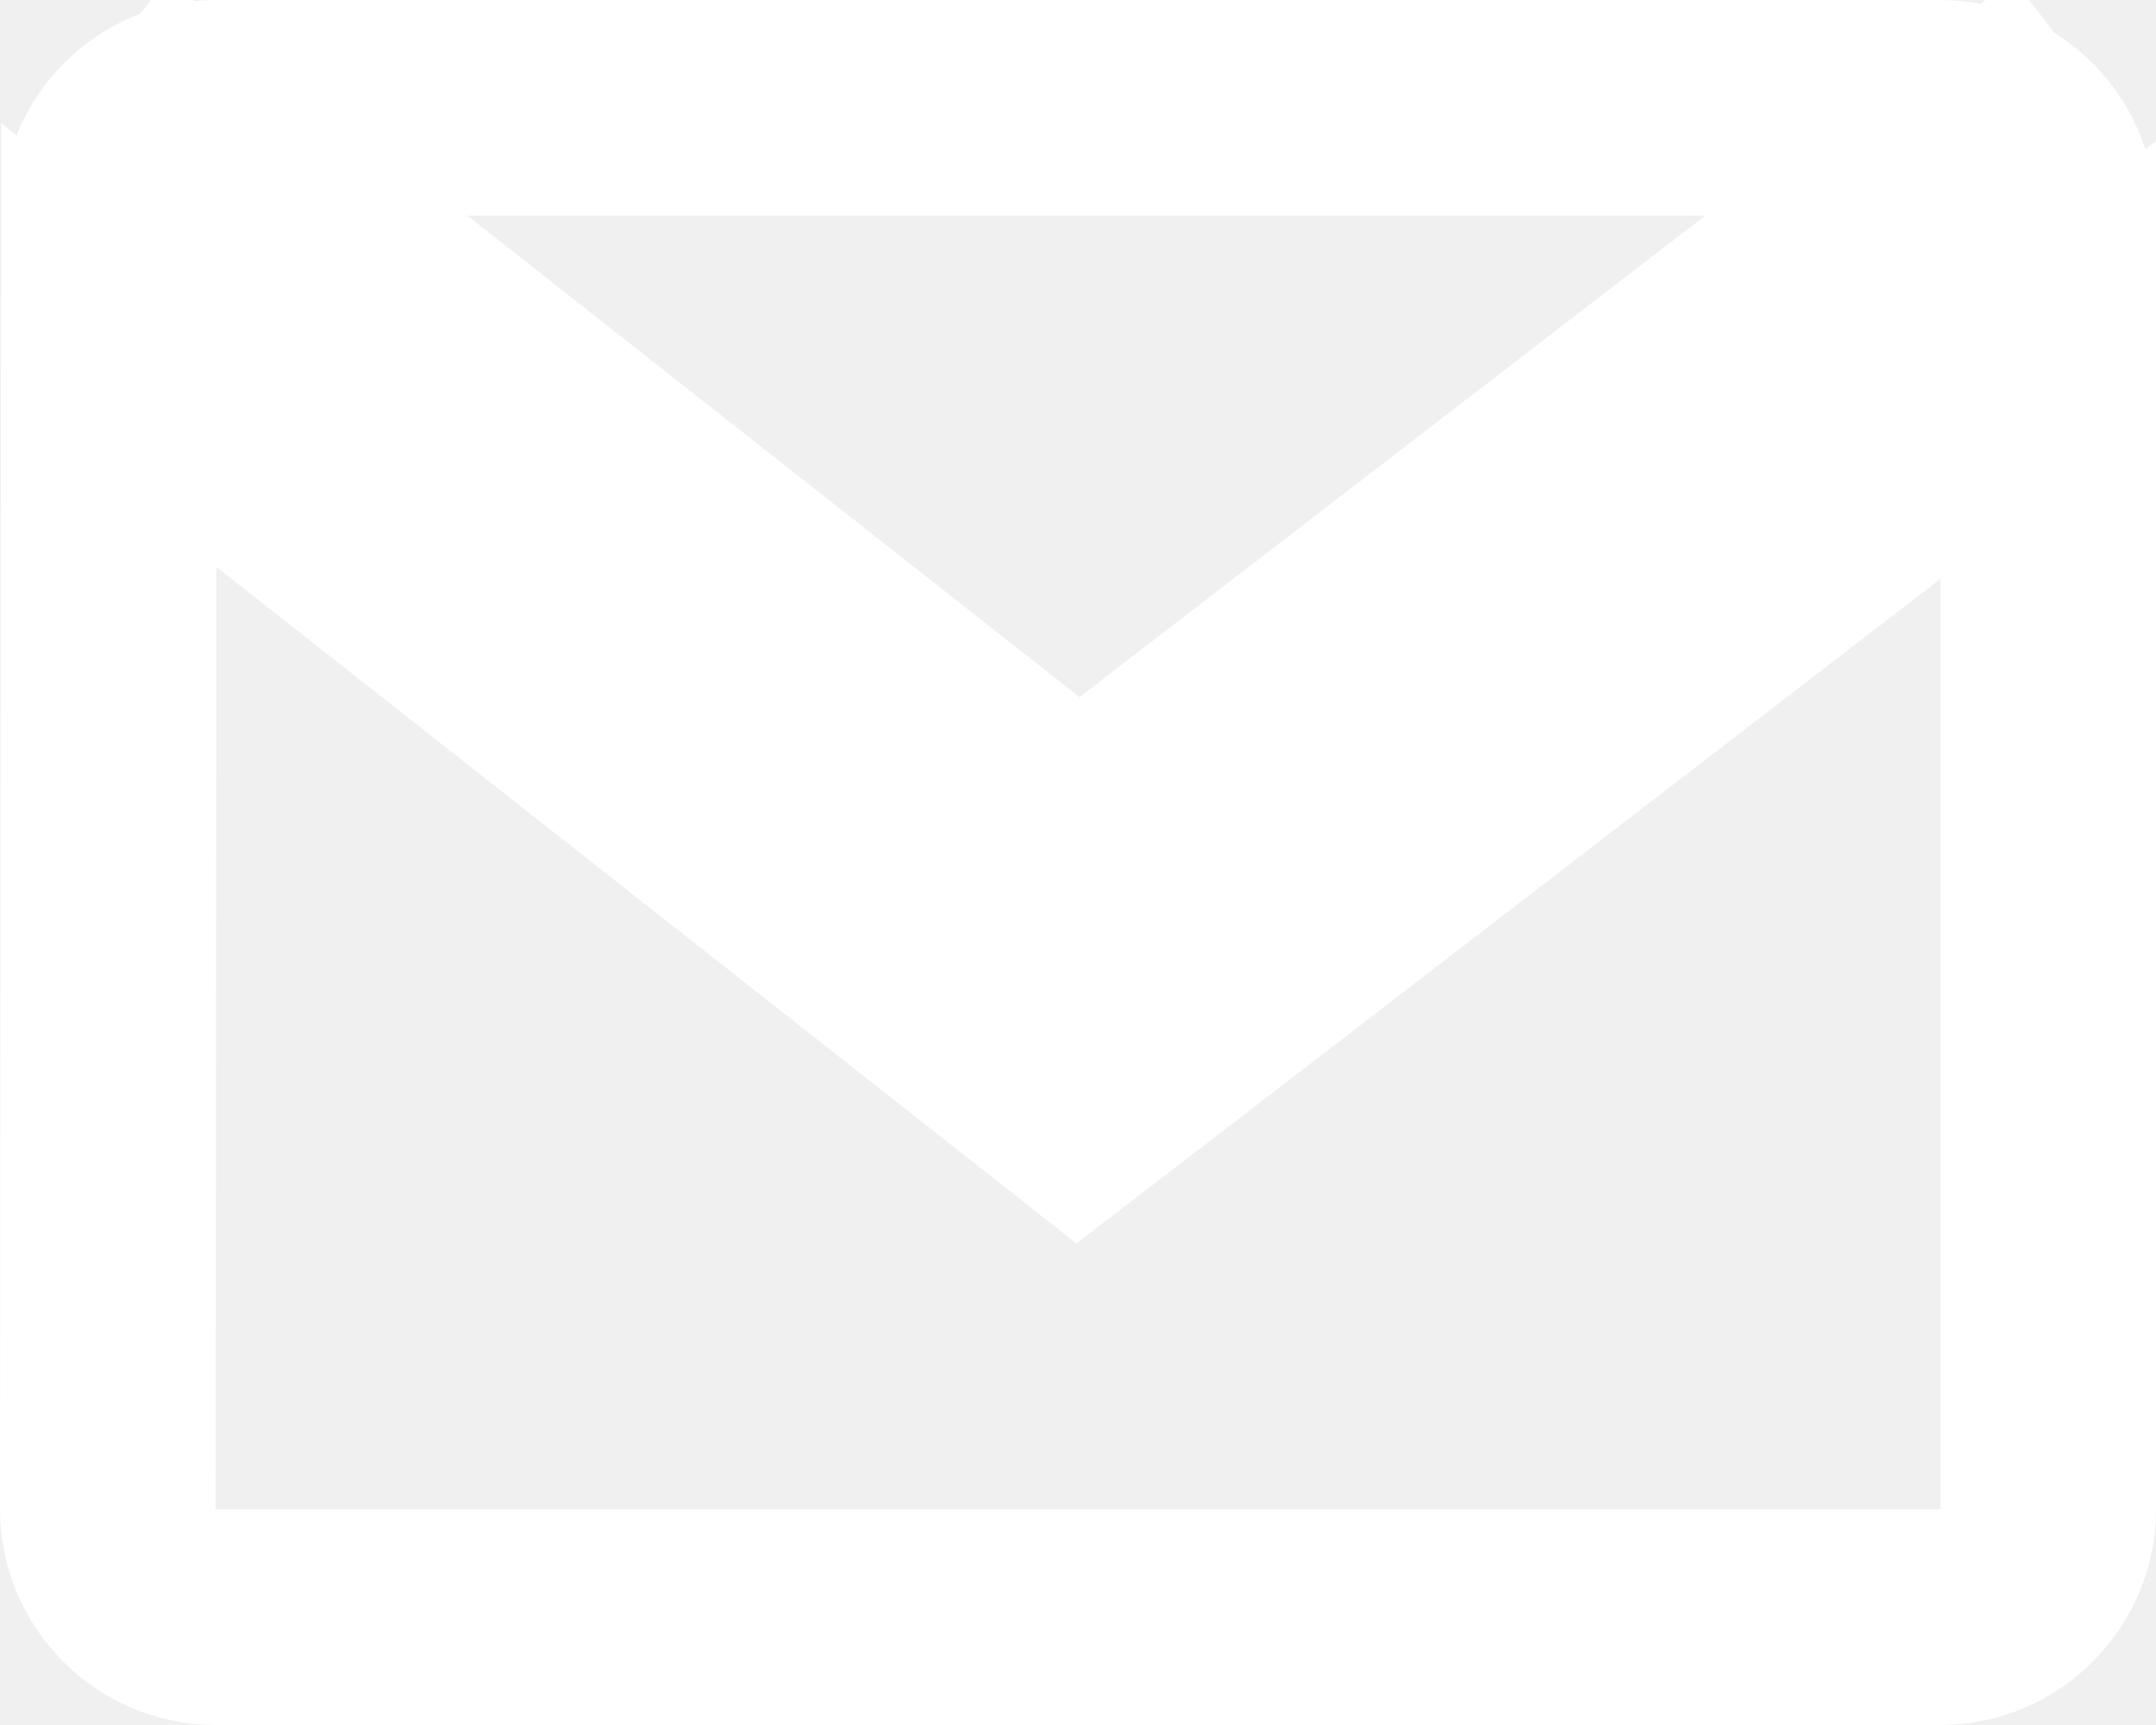
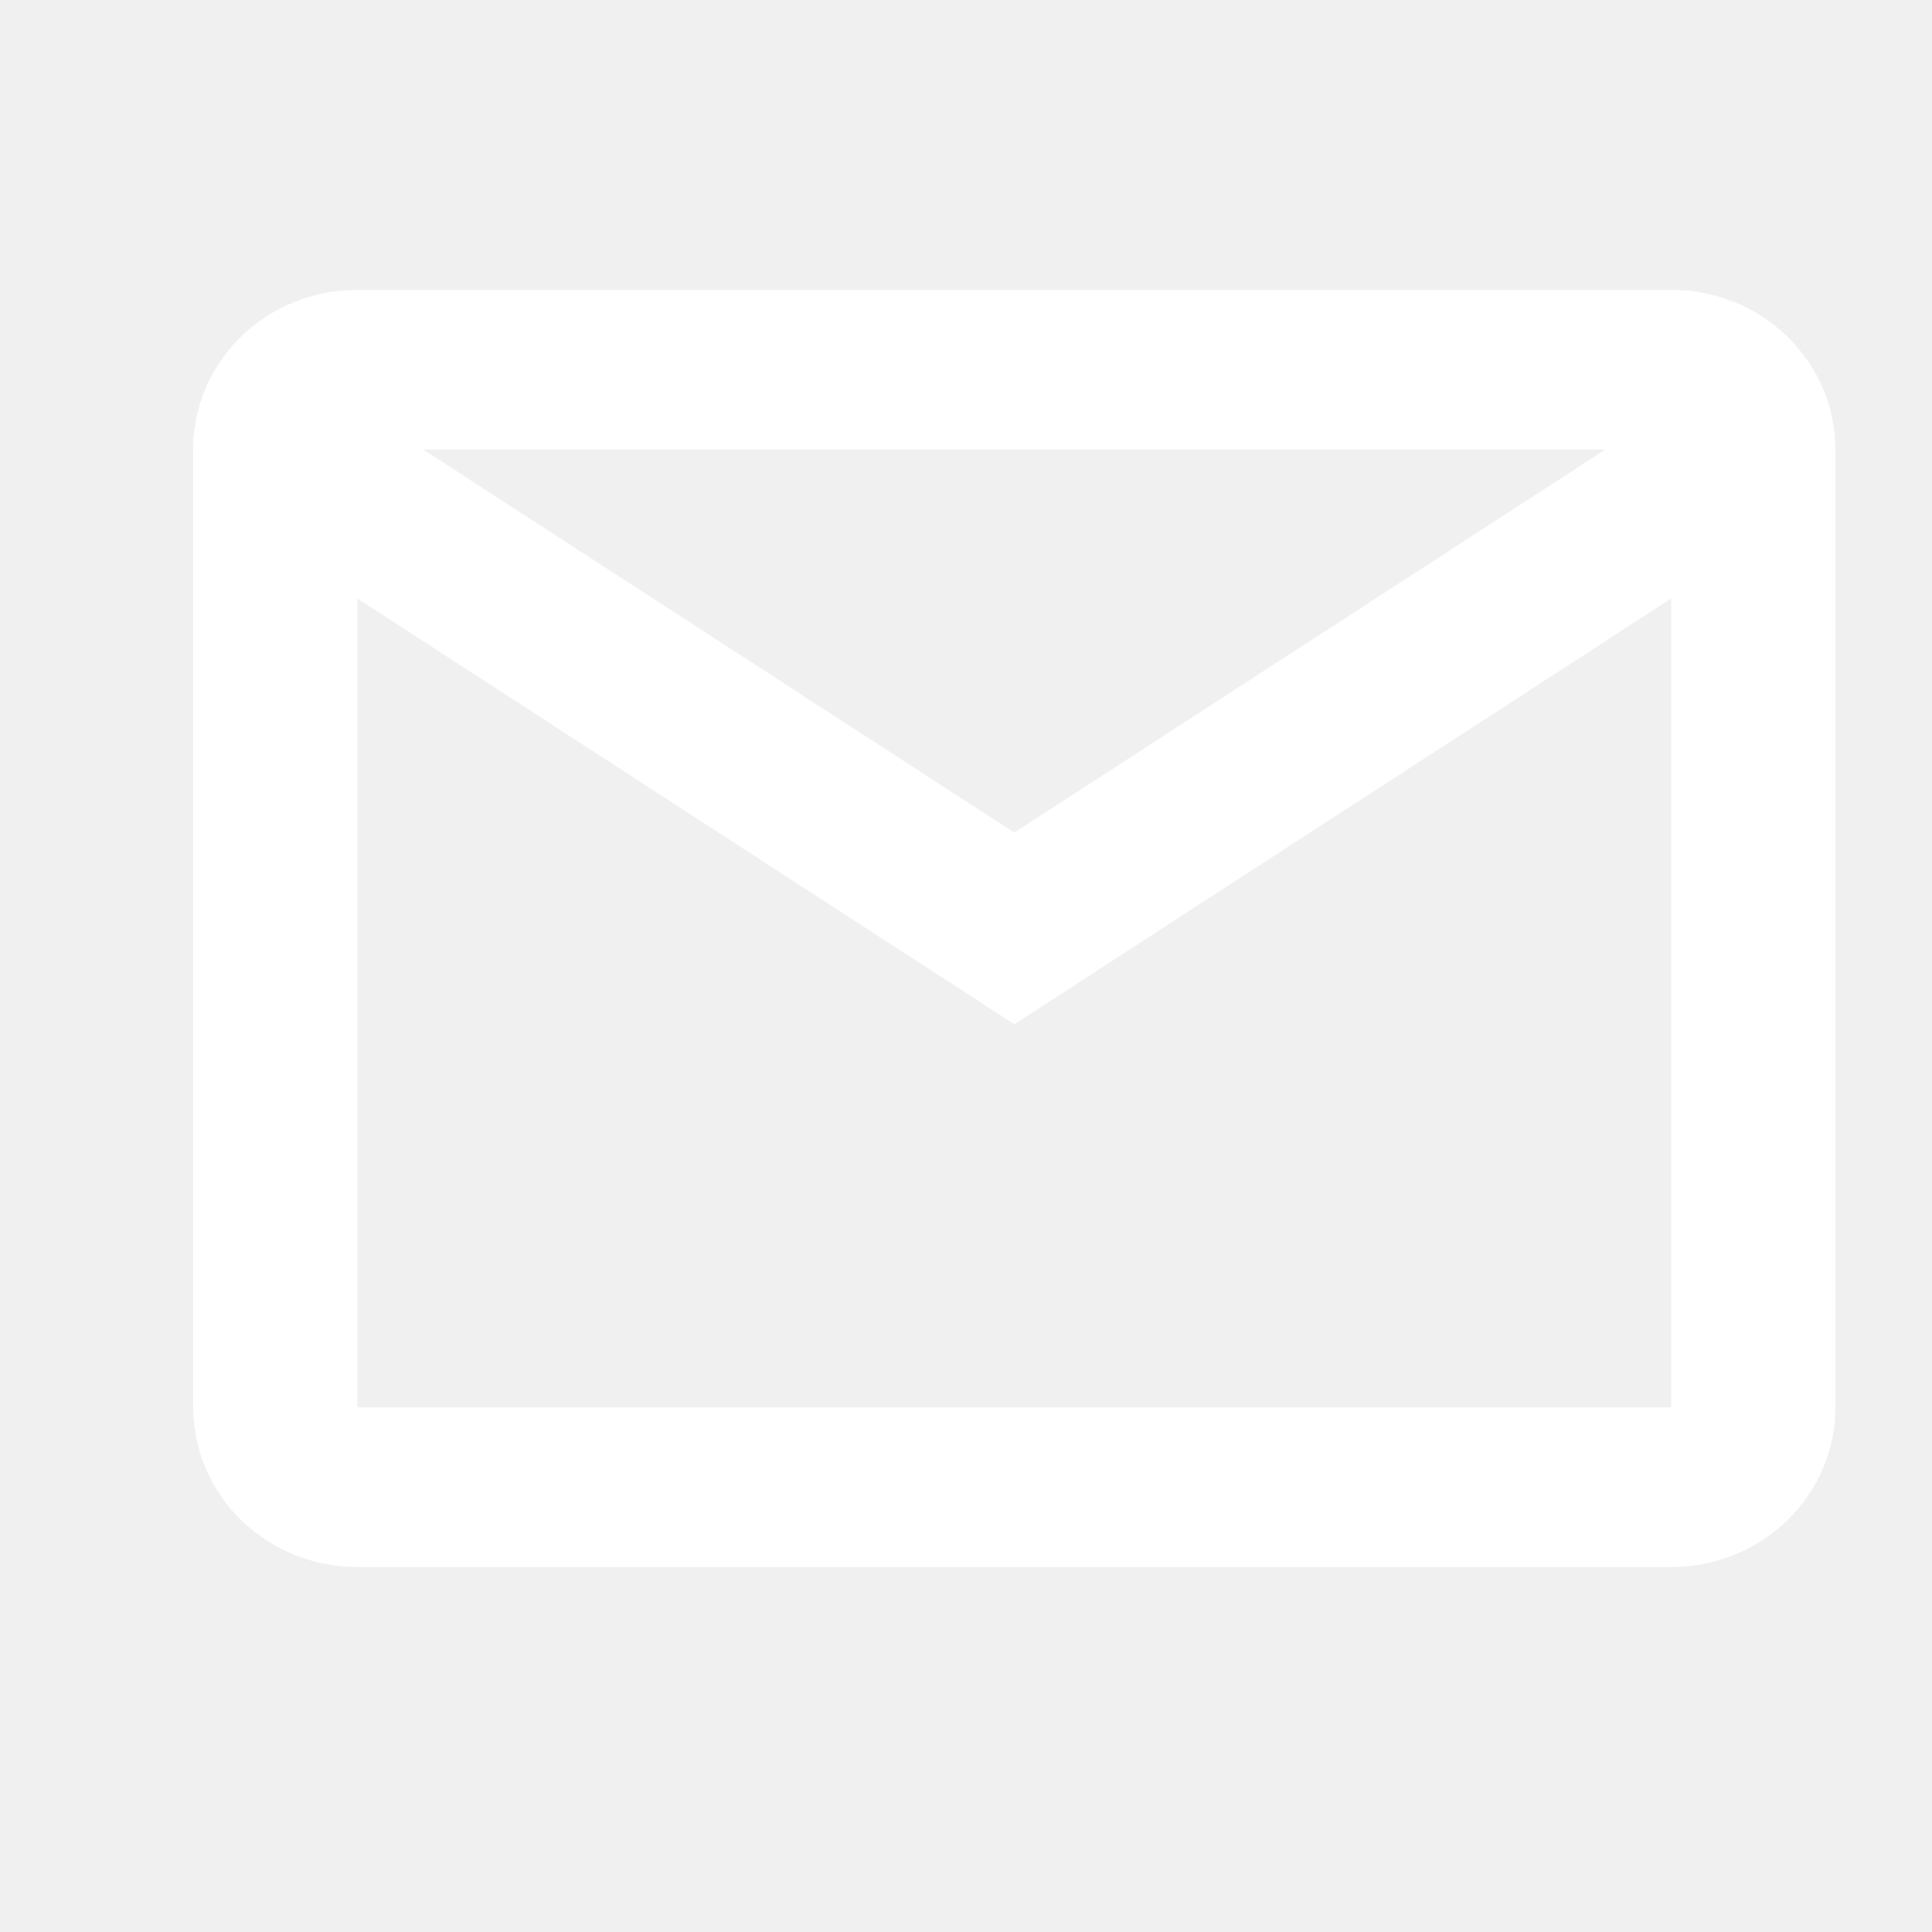
- <svg xmlns="http://www.w3.org/2000/svg" width="20" height="16" viewBox="0 0 20 16" fill="none">
-   <path d="M9.382 9.786L9.993 10.267L10.61 9.793L19 3.339V14C19 14.548 18.548 15 18 15H2C1.452 15 1 14.548 1 14C1 14 1 14 1 14L1.009 3.201L9.382 9.786ZM18 1C18.499 1 18.919 1.375 18.989 1.856L18.49 1.207L10.007 7.733L1.718 1.214L1.01 2.115L1.01 2.001V2C1.01 1.446 1.459 1 2 1H18Z" stroke="white" stroke-width="2" />
+ <svg xmlns="http://www.w3.org/2000/svg" width="20" height="20" viewBox="0 0 20 20" fill="none">
+   <path d="M17.3 16.222H3.7C3.249 16.222 2.817 16.048 2.498 15.738C2.179 15.428 2 15.008 2 14.569V4.581C2.019 4.155 2.207 3.753 2.523 3.458C2.84 3.164 3.262 3 3.7 3H17.3C17.751 3 18.183 3.174 18.502 3.484C18.821 3.794 19 4.214 19 4.653V14.569C19 15.008 18.821 15.428 18.502 15.738C18.183 16.048 17.751 16.222 17.3 16.222ZM3.7 6.196V14.569H17.3V6.196L10.5 10.603L3.7 6.196ZM4.38 4.653L10.5 8.619L16.62 4.653H4.38Z" fill="white" />
</svg>
